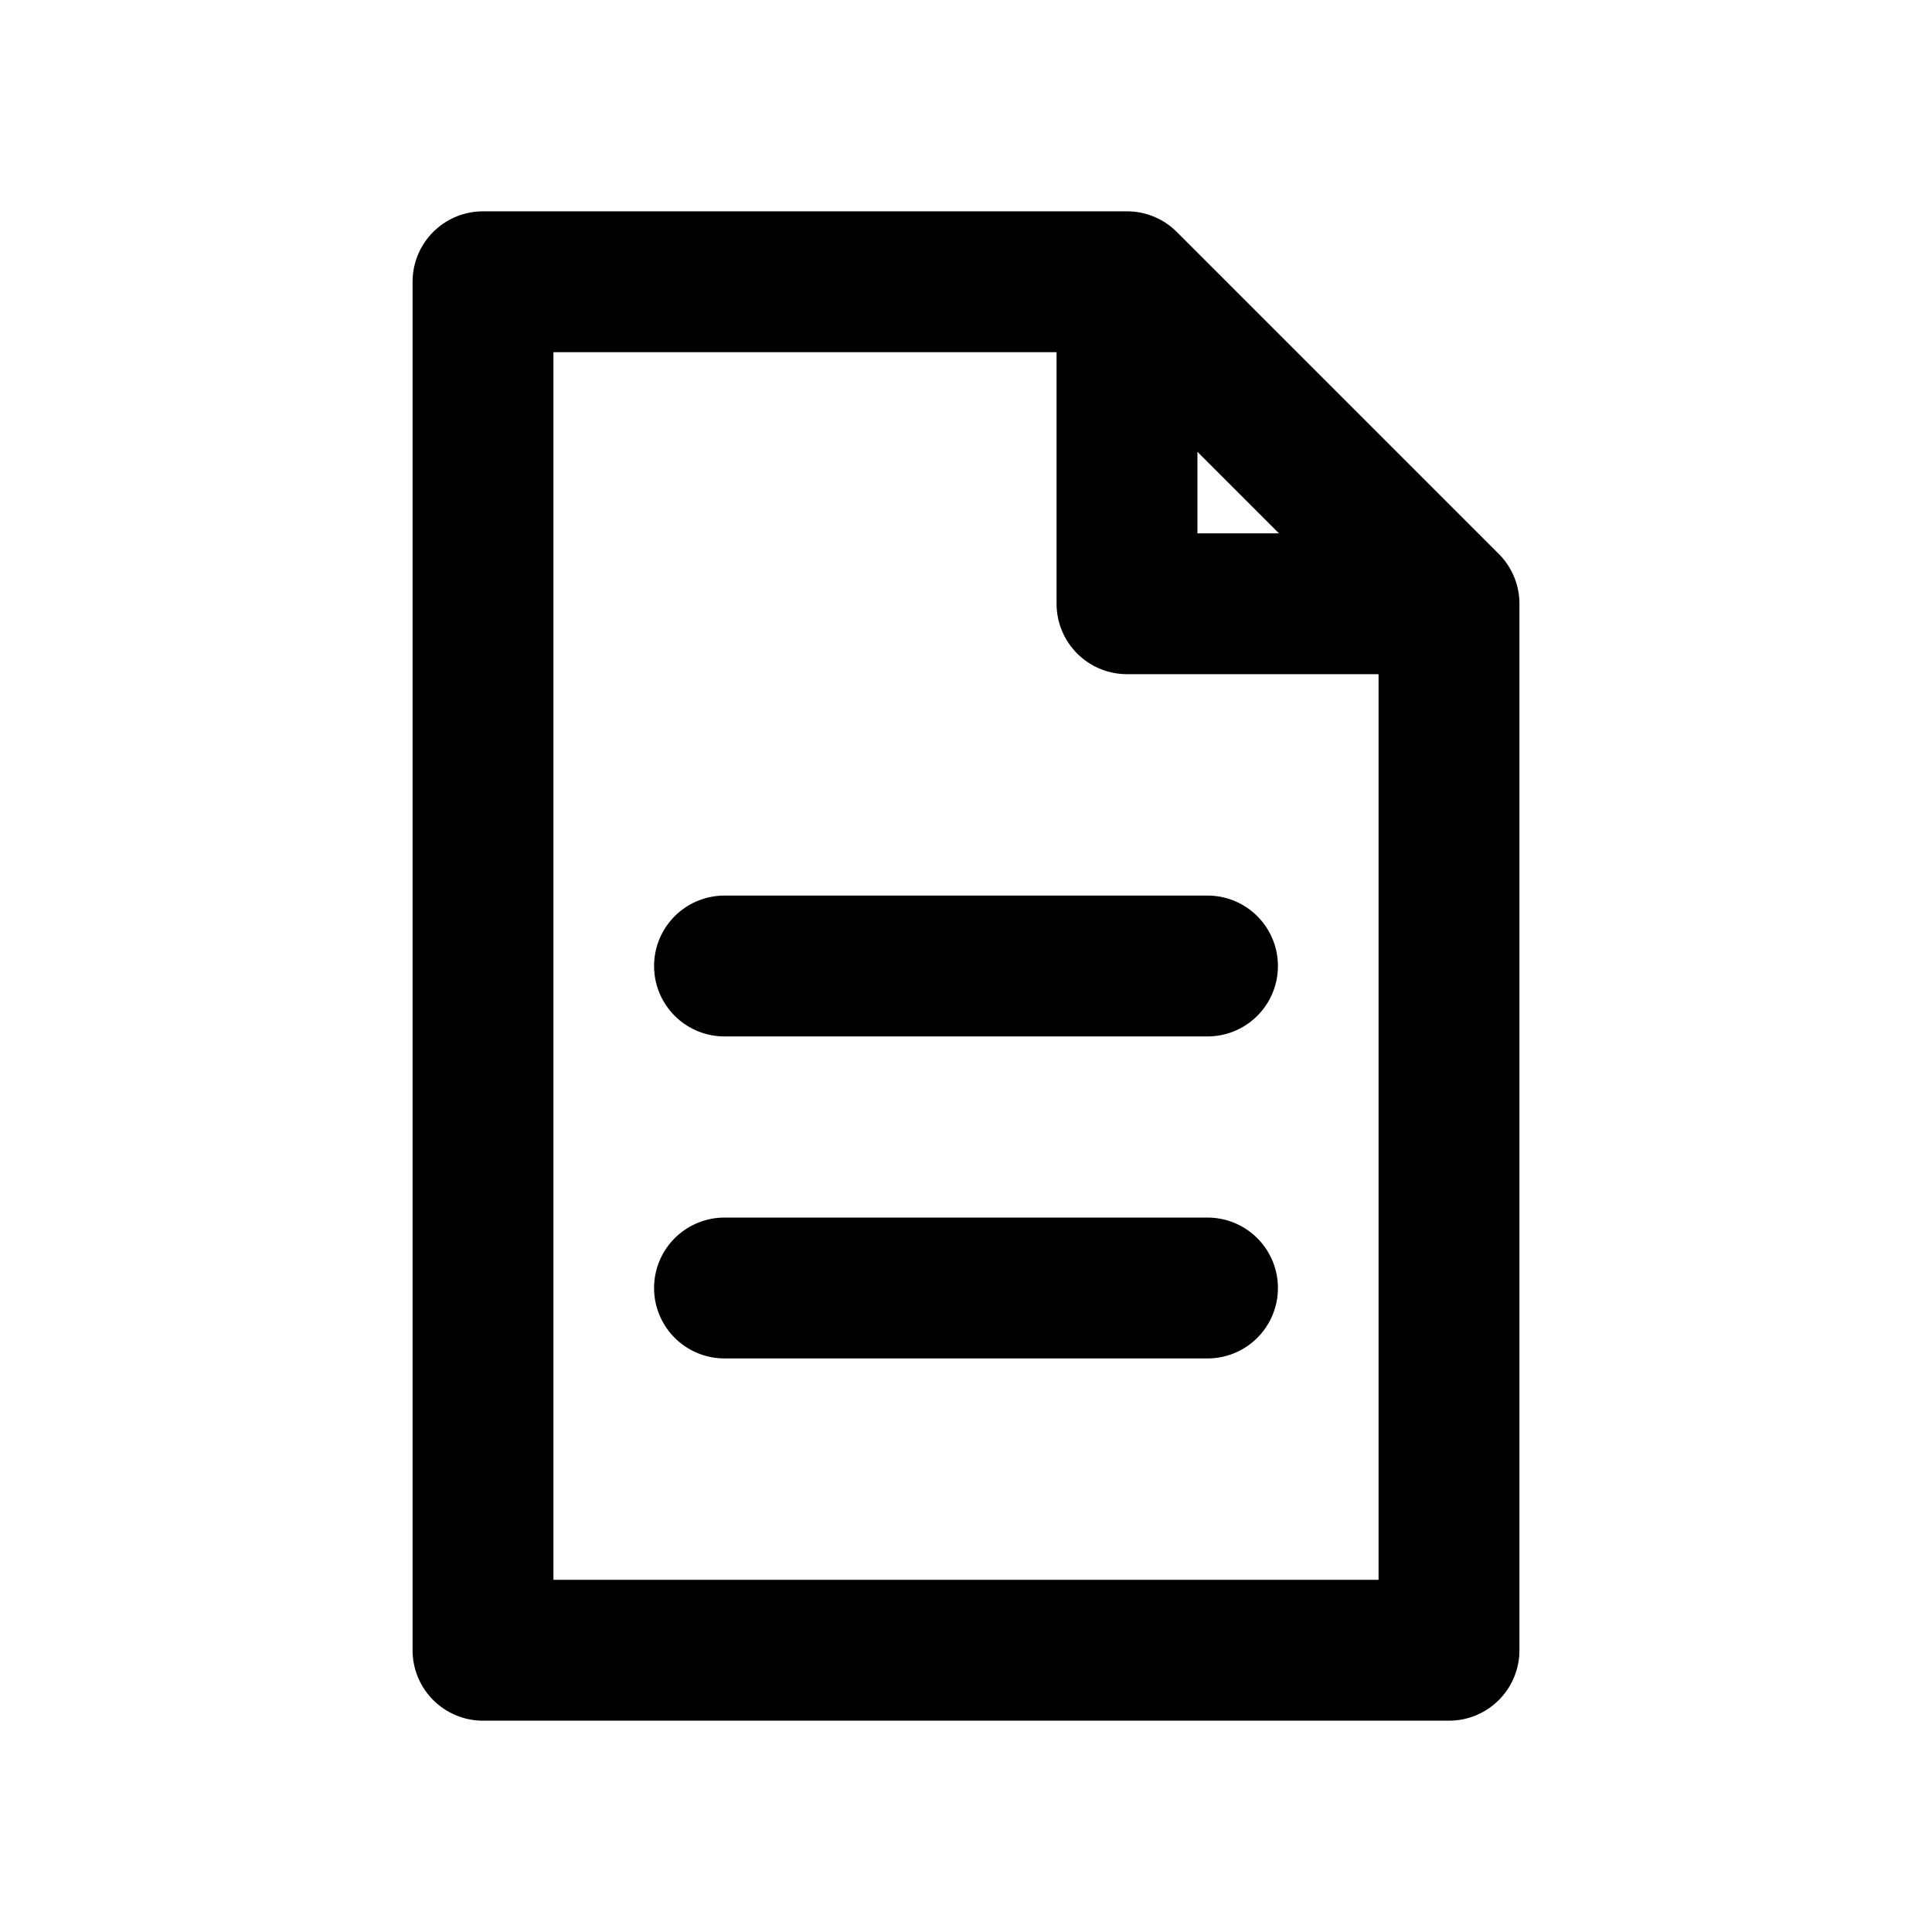
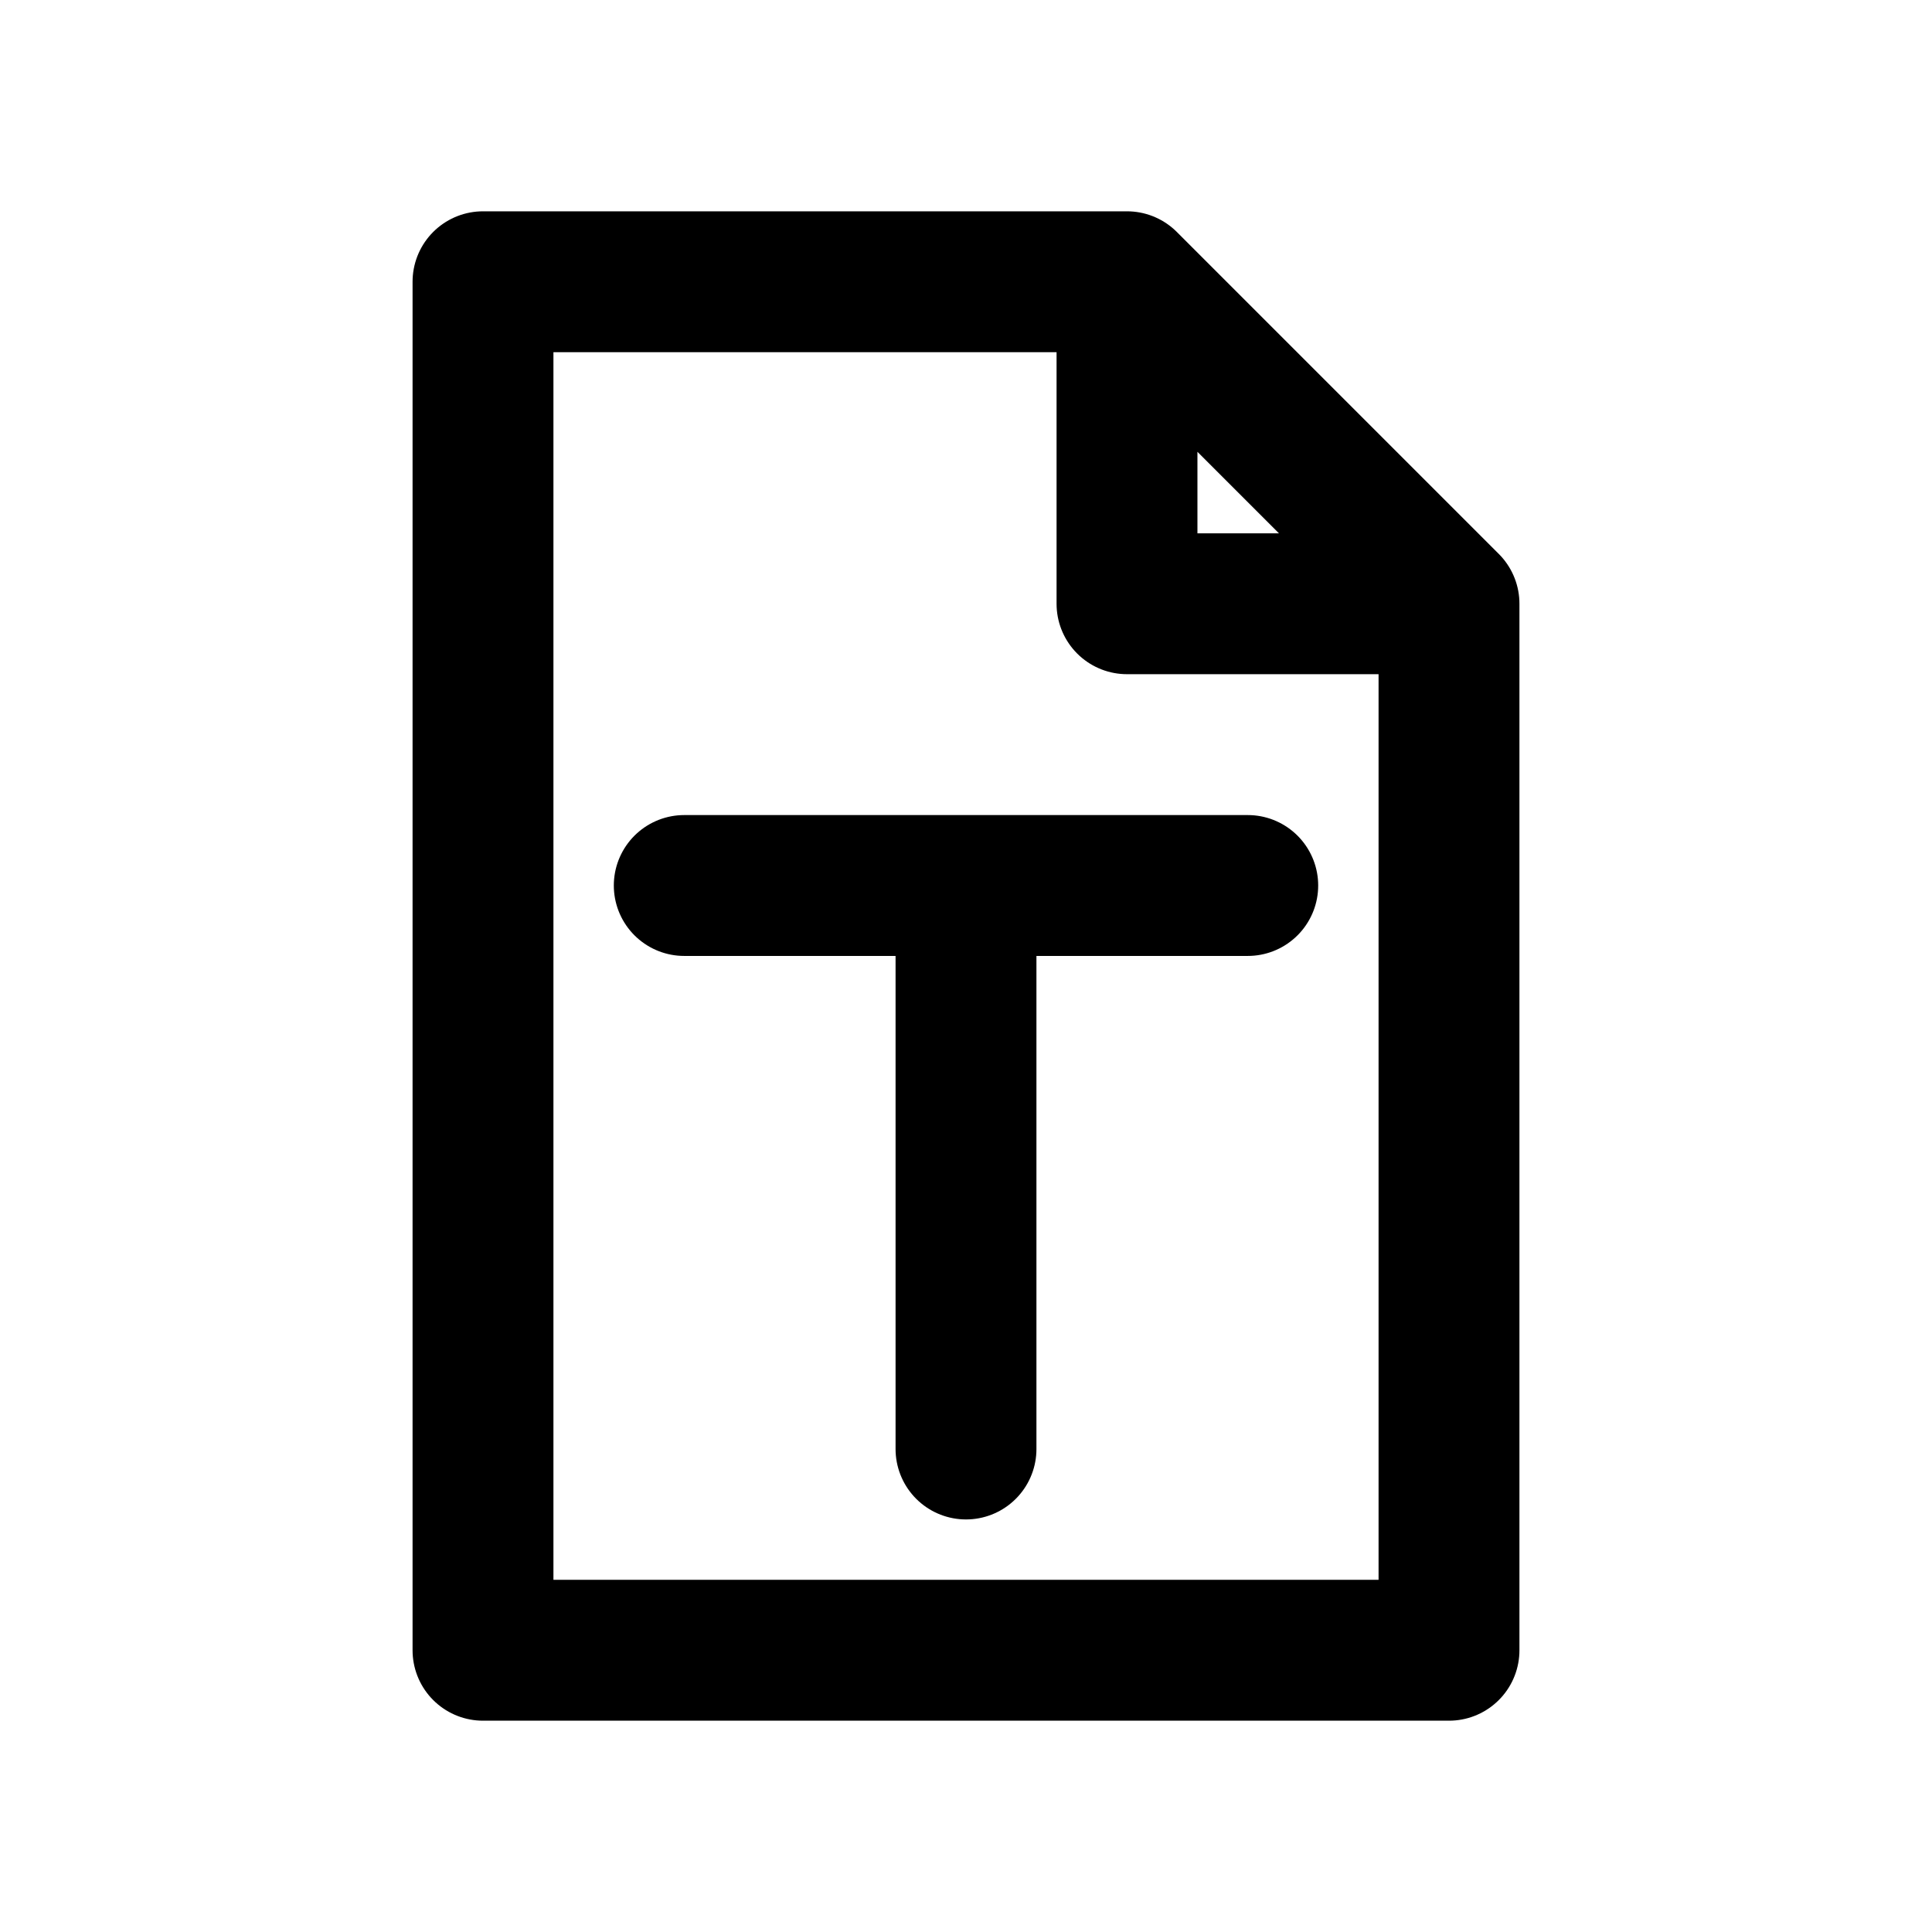
<svg xmlns="http://www.w3.org/2000/svg" width="24" height="24" viewBox="0 0 24 24" fill="none" stroke="currentColor" stroke-width="1.75" stroke-linecap="round" stroke-linejoin="round" fill-rule="evenodd" clip-rule="evenodd" aria-hidden="true">
-   <path d="M6 3.5h8l4 4v13H6zM14 3.5v4h4M9 12h6M9 16h6" />
+   <path d="M6 3.5h8l4 4v13H6zM14 3.5v4h4M8.5 11h7M12 11v7" />
</svg>
